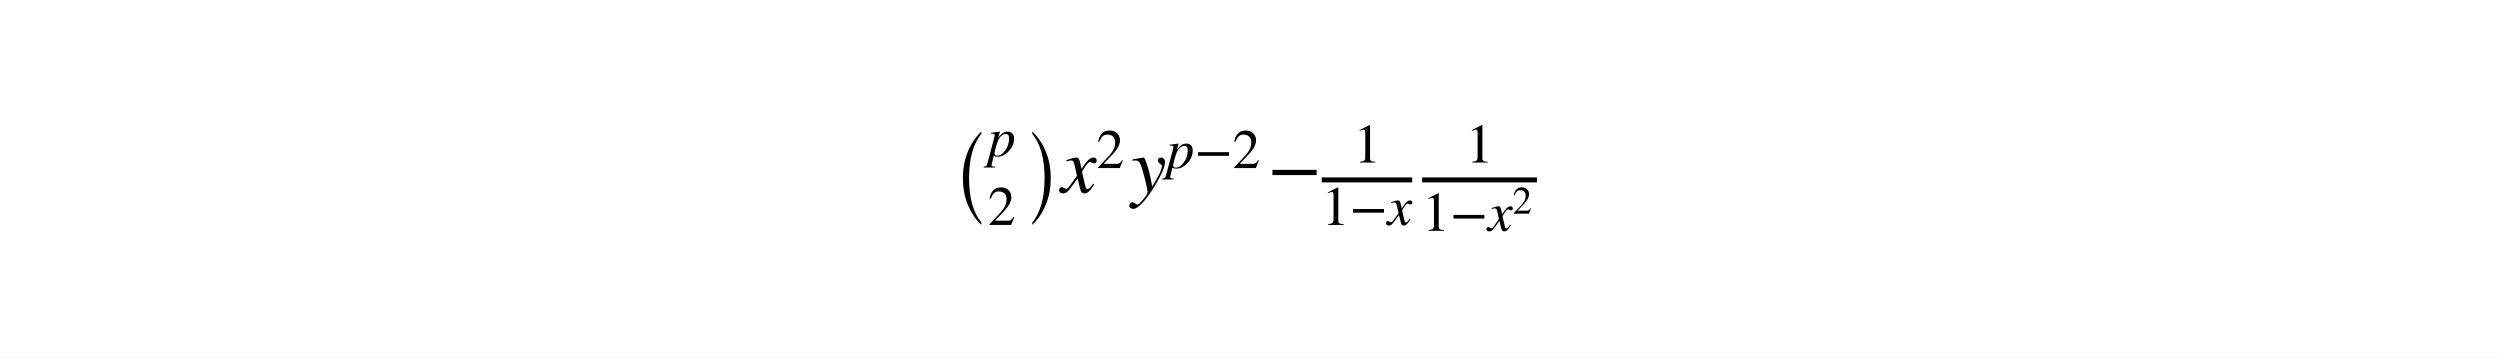
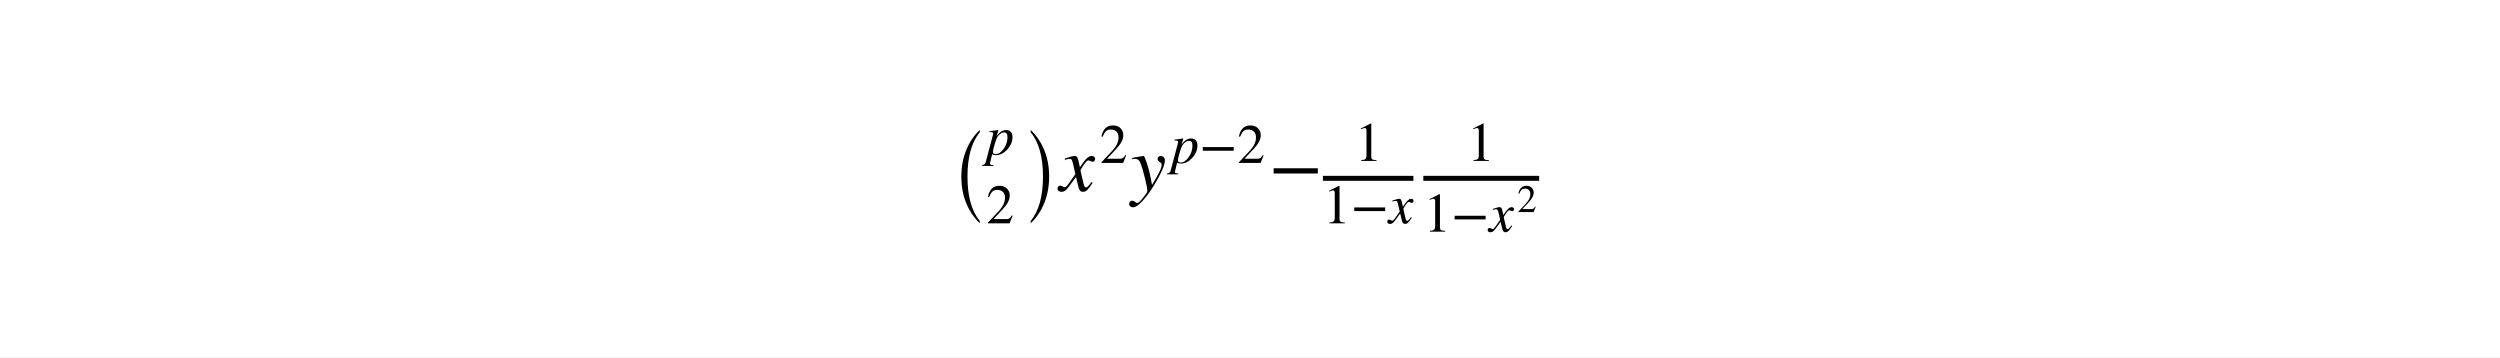
<svg xmlns="http://www.w3.org/2000/svg" xmlns:xlink="http://www.w3.org/1999/xlink" height="54pt" version="1.1" viewBox="0 0 378 54" width="378pt">
  <defs>
    <style type="text/css">
- *{stroke-linecap:butt;stroke-linejoin:round;}
+ *{stroke-linecap:butt;stroke-linejoin:round;stroke-miterlimit:100000;}
  </style>
  </defs>
  <g id="figure_1">
    <g id="patch_1">
-       <path d=" M0 54 L378 54 L378 0 L0 0 z " style="fill:#ffffff;" />
+       <path d="M 0 54  L 378 54  L 378 0  L 0 0  z " style="fill:#ffffff;" />
    </g>
    <g id="text_1">
      <defs>
-         <path d=" M8.594 103.594 L8.594 106.594 Q19.797 96 26.344 80.344 Q32.906 64.703 32.906 45.094 Q32.906 25.797 26.344 9.938 Q19.797 -5.906 8.594 -16.406 L8.594 -13.406 Q24.797 6.406 24.797 45.094 Q24.797 83.797 8.594 103.594" id="STIXSizeOneSym-Regular-29" />
-         <path d=" M38.203 -13.406 L38.203 -16.406 Q27 -5.797 20.453 9.844 Q13.906 25.5 13.906 45.094 Q13.906 64.406 20.453 80.25 Q27 96.094 38.203 106.594 L38.203 103.594 Q22 83.797 22 45.094 Q22 6.406 38.203 -13.406" id="STIXSizeOneSym-Regular-28" />
-         <path d=" M39.406 0 L11.797 0 L11.797 1.5 Q17.297 1.797 19.297 3.547 Q21.297 5.297 21.297 9.5 L21.297 54.406 Q21.297 59.297 18.297 59.297 Q16.906 59.297 13.797 58.094 L11.094 57.094 L11.094 58.5 L29 67.594 L29.906 67.297 L29.906 7.594 Q29.906 4.297 31.906 2.891 Q33.906 1.5 39.406 1.5 z " id="STIXGeneral-Regular-31" />
-         <path d=" M62.094 22 L6.406 22 L6.406 28.594 L62.094 28.594 z " id="STIXGeneral-Regular-2212" />
-         <path d=" M24.297 35.5 L25.5 29.797 Q30.797 37.906 34.047 41 Q37.297 44.094 40.594 44.094 Q42.406 44.094 43.547 43.047 Q44.703 42 44.703 40.391 Q44.703 38.797 43.75 37.797 Q42.797 36.797 41.297 36.797 Q40.406 36.797 38.906 37.641 Q37.406 38.5 36.094 38.5 Q33.203 38.5 26.297 26.406 Q26.297 25.094 27.094 21.906 L30.297 8.5 Q31.297 4.406 33.297 4.406 Q34.906 4.406 38 8.406 Q38.297 8.797 38.688 9.344 Q39.094 9.906 39.391 10.344 Q39.703 10.797 40.094 11.203 L41.594 10.297 Q37.297 3.594 34.797 1.25 Q32.297 -1.094 29.406 -1.094 Q27 -1.094 25.703 0.406 Q24.406 1.906 23.5 5.703 L20.594 17.594 L11.797 5.703 Q8.703 1.5 6.75 0.203 Q4.797 -1.094 2.297 -1.094 Q0 -1.094 -1.344 0 Q-2.703 1.094 -2.703 3.094 Q-2.703 4.594 -1.75 5.641 Q-0.797 6.703 0.703 6.703 Q1.906 6.703 3.906 5.594 Q5.406 4.703 6.5 4.703 Q8.203 4.703 11.594 9.594 L19.797 21.203 L17 33.594 Q16 38 15.141 39.203 Q14.297 40.406 12.406 40.406 Q11.203 40.406 8.5 39.703 L6.703 39.203 L6.406 40.797 L7.5 41.203 Q15.5 44.094 19.203 44.094 Q21.094 44.094 22.188 42.297 Q23.297 40.5 24.297 35.5" id="STIXGeneral-Italic-78" />
-         <path d=" M24.297 18.594 L26.406 7.594 Q33.094 18.594 35.844 24.344 Q38.594 30.094 38.594 33.297 Q38.594 34.906 36 36.5 Q33.406 38.203 33.406 40.406 Q33.406 42 34.547 43.047 Q35.703 44.094 37.406 44.094 Q39.594 44.094 41.094 42.5 Q42.594 40.906 42.594 38.594 Q42.594 29.906 29.5 8.094 Q21.703 -4.797 14.344 -12.688 Q7 -20.594 2.703 -20.594 Q0.406 -20.594 -1 -19.391 Q-2.406 -18.203 -2.406 -16.297 Q-2.406 -14.594 -1.25 -13.438 Q-0.094 -12.297 1.5 -12.297 Q3.406 -12.297 4.906 -13.688 Q6.406 -15.094 7.594 -15.094 Q9.406 -15.094 12.406 -11.797 Q13.703 -10.5 16.25 -7.141 Q18.797 -3.797 19.5 -2.703 Q20.5 -0.703 20.5 0.797 Q20.5 3.797 17.391 16.344 Q14.297 28.906 12.297 34 Q10.906 37.703 9.25 39.047 Q7.594 40.406 4.594 40.406 Q3 40.406 1.5 40 L1.5 41.703 Q3.703 42.094 4.703 42.297 Q8.797 43.094 15.406 44.094 L15.797 44.094 Q16.906 44.094 19.953 34.797 Q23 25.5 24.297 18.594" id="STIXGeneral-Italic-79" />
-         <path d=" M21.5 42.797 L18.594 32.797 Q26.094 44.094 35.703 44.094 Q41.203 44.094 44.203 40.797 Q47.203 37.5 47.203 31.594 Q47.203 19.297 37.844 9.094 Q28.5 -1.094 17.5 -1.094 Q13.906 -1.094 10.594 0.594 Q6.594 -15.906 6.594 -16 Q6.594 -17.594 7.938 -18.25 Q9.297 -18.906 12.797 -18.906 L12.797 -20.5 L-7.5 -20.5 L-7.5 -18.906 Q-4.297 -18.797 -2.938 -17.5 Q-1.594 -16.203 -0.703 -12.594 L10.797 30.594 Q12.406 36.406 12.406 37.703 Q12.406 40.406 8 40.406 L5.797 40.406 L5.594 41.906 L21.203 44.094 Q21.703 44.094 21.703 43.703 Q21.594 43.203 21.5 42.797 M38.203 31.297 Q38.203 35.703 36.75 37.75 Q35.297 39.797 32 39.797 Q28.094 39.797 24.188 36.391 Q20.297 33 18.5 28.406 Q16.297 22.703 14.141 14.891 Q12 7.094 12 4.594 Q12 2.906 13.344 1.844 Q14.703 0.797 16.797 0.797 Q24.594 0.797 31.297 10.297 Q38.203 19.906 38.203 31.297" id="STIXGeneral-Italic-70" />
-         <path d=" M47.406 13.703 L42 0 L2.906 0 L2.906 1.203 L20.703 20.094 Q27.703 27.406 30.703 33.5 Q33.703 39.594 33.703 46.094 Q33.703 52.797 30 56.5 Q26.297 60.203 19.797 60.203 Q14.406 60.203 11.25 57.391 Q8.094 54.594 5.094 47.203 L3 47.703 Q4.703 57 9.844 62.297 Q15 67.594 23.797 67.594 Q32.094 67.594 37.188 62.594 Q42.297 57.594 42.297 50 Q42.297 38.703 29.5 25.203 L13 7.594 L36.406 7.594 Q39.703 7.594 41.641 8.891 Q43.594 10.203 46 14.297 z " id="STIXGeneral-Regular-32" />
+         <path d="M 47.406 13.703  L 42 0  L 2.906 0  L 2.906 1.203  L 20.703 20.094  Q 27.703 27.406 30.703 33.5  Q 33.703 39.594 33.703 46.094  Q 33.703 52.797 30 56.5  Q 26.297 60.203 19.797 60.203  Q 14.406 60.203 11.25 57.391  Q 8.094 54.594 5.094 47.203  L 3 47.703  Q 4.703 57 9.844 62.297  Q 15 67.594 23.797 67.594  Q 32.094 67.594 37.188 62.594  Q 42.297 57.594 42.297 50  Q 42.297 38.703 29.5 25.203  L 13 7.594  L 36.406 7.594  Q 39.703 7.594 41.641 8.891  Q 43.594 10.203 46 14.297  z " id="STIXGeneral-Regular-32" />
+         <path d="M 39.406 0  L 11.797 0  L 11.797 1.5  Q 17.297 1.797 19.297 3.547  Q 21.297 5.297 21.297 9.5  L 21.297 54.406  Q 21.297 59.297 18.297 59.297  Q 16.906 59.297 13.797 58.094  L 11.094 57.094  L 11.094 58.5  L 29 67.594  L 29.906 67.297  L 29.906 7.594  Q 29.906 4.297 31.906 2.891  Q 33.906 1.5 39.406 1.5  z " id="STIXGeneral-Regular-31" />
+         <path d="M 21.5 42.797  L 18.594 32.797  Q 26.094 44.094 35.703 44.094  Q 41.203 44.094 44.203 40.797  Q 47.203 37.5 47.203 31.594  Q 47.203 19.297 37.844 9.094  Q 28.5 -1.094 17.5 -1.094  Q 13.906 -1.094 10.594 0.594  Q 6.594 -15.906 6.594 -16  Q 6.594 -17.594 7.938 -18.25  Q 9.297 -18.906 12.797 -18.906  L 12.797 -20.5  L -7.5 -20.5  L -7.5 -18.906  Q -4.297 -18.797 -2.938 -17.5  Q -1.594 -16.203 -0.703 -12.594  L 10.797 30.594  Q 12.406 36.406 12.406 37.703  Q 12.406 40.406 8 40.406  L 5.797 40.406  L 5.594 41.906  L 21.203 44.094  Q 21.703 44.094 21.703 43.703  Q 21.594 43.203 21.5 42.797  M 38.203 31.297  Q 38.203 35.703 36.75 37.75  Q 35.297 39.797 32 39.797  Q 28.094 39.797 24.188 36.391  Q 20.297 33 18.5 28.406  Q 16.297 22.703 14.141 14.891  Q 12 7.094 12 4.594  Q 12 2.906 13.344 1.844  Q 14.703 0.797 16.797 0.797  Q 24.594 0.797 31.297 10.297  Q 38.203 19.906 38.203 31.297  " id="STIXGeneral-Italic-70" />
+         <path d="M 8.594 103.594  L 8.594 106.594  Q 19.797 96 26.344 80.344  Q 32.906 64.703 32.906 45.094  Q 32.906 25.797 26.344 9.938  Q 19.797 -5.906 8.594 -16.406  L 8.594 -13.406  Q 24.797 6.406 24.797 45.094  Q 24.797 83.797 8.594 103.594  " id="STIXSizeOneSym-Regular-29" />
+         <path d="M 38.203 -13.406  L 38.203 -16.406  Q 27 -5.797 20.453 9.844  Q 13.906 25.5 13.906 45.094  Q 13.906 64.406 20.453 80.25  Q 27 96.094 38.203 106.594  L 38.203 103.594  Q 22 83.797 22 45.094  Q 22 6.406 38.203 -13.406  " id="STIXSizeOneSym-Regular-28" />
+         <path d="M 24.297 18.594  L 26.406 7.594  Q 33.094 18.594 35.844 24.344  Q 38.594 30.094 38.594 33.297  Q 38.594 34.906 36 36.5  Q 33.406 38.203 33.406 40.406  Q 33.406 42 34.547 43.047  Q 35.703 44.094 37.406 44.094  Q 39.594 44.094 41.094 42.5  Q 42.594 40.906 42.594 38.594  Q 42.594 29.906 29.5 8.094  Q 21.703 -4.797 14.344 -12.688  Q 7 -20.594 2.703 -20.594  Q 0.406 -20.594 -1 -19.391  Q -2.406 -18.203 -2.406 -16.297  Q -2.406 -14.594 -1.25 -13.438  Q -0.094 -12.297 1.5 -12.297  Q 3.406 -12.297 4.906 -13.688  Q 6.406 -15.094 7.594 -15.094  Q 9.406 -15.094 12.406 -11.797  Q 13.703 -10.5 16.25 -7.141  Q 18.797 -3.797 19.5 -2.703  Q 20.5 -0.703 20.5 0.797  Q 20.5 3.797 17.391 16.344  Q 14.297 28.906 12.297 34  Q 10.906 37.703 9.25 39.047  Q 7.594 40.406 4.594 40.406  Q 3 40.406 1.5 40  L 1.5 41.703  Q 3.703 42.094 4.703 42.297  Q 8.797 43.094 15.406 44.094  L 15.797 44.094  Q 16.906 44.094 19.953 34.797  Q 23 25.5 24.297 18.594  " id="STIXGeneral-Italic-79" />
+         <path d="M 62.094 22  L 6.406 22  L 6.406 28.594  L 62.094 28.594  z " id="STIXGeneral-Regular-2212" />
+         <path d="M 24.297 35.5  L 25.5 29.797  Q 30.797 37.906 34.047 41  Q 37.297 44.094 40.594 44.094  Q 42.406 44.094 43.547 43.047  Q 44.703 42 44.703 40.391  Q 44.703 38.797 43.75 37.797  Q 42.797 36.797 41.297 36.797  Q 40.406 36.797 38.906 37.641  Q 37.406 38.5 36.094 38.5  Q 33.203 38.5 26.297 26.406  Q 26.297 25.094 27.094 21.906  L 30.297 8.5  Q 31.297 4.406 33.297 4.406  Q 34.906 4.406 38 8.406  Q 38.297 8.797 38.688 9.344  Q 39.094 9.906 39.391 10.344  Q 39.703 10.797 40.094 11.203  L 41.594 10.297  Q 37.297 3.594 34.797 1.25  Q 32.297 -1.094 29.406 -1.094  Q 27 -1.094 25.703 0.406  Q 24.406 1.906 23.5 5.703  L 20.594 17.594  L 11.797 5.703  Q 8.703 1.5 6.75 0.203  Q 4.797 -1.094 2.297 -1.094  Q 0 -1.094 -1.344 0  Q -2.703 1.094 -2.703 3.094  Q -2.703 4.594 -1.75 5.641  Q -0.797 6.703 0.703 6.703  Q 1.906 6.703 3.906 5.594  Q 5.406 4.703 6.5 4.703  Q 8.203 4.703 11.594 9.594  L 19.797 21.203  L 17 33.594  Q 16 38 15.141 39.203  Q 14.297 40.406 12.406 40.406  Q 11.203 40.406 8.5 39.703  L 6.703 39.203  L 6.406 40.797  L 7.5 41.203  Q 15.5 44.094 19.203 44.094  Q 21.094 44.094 22.188 42.297  Q 23.297 40.5 24.297 35.5  " id="STIXGeneral-Italic-78" />
      </defs>
-       <g transform="translate(144.0 29.22)scale(0.12 -0.12)">
+       <g transform="translate(143.76 28.98)scale(0.12 -0.12)">
        <use transform="translate(0.0 -24.13125)scale(0.9555386)" xlink:href="#STIXSizeOneSym-Regular-28" />
-         <use transform="translate(44.69398 46.78437)scale(0.7)" xlink:href="#STIXGeneral-Italic-70" />
+         <use transform="translate(44.69398 46.78438)scale(0.7)" xlink:href="#STIXGeneral-Italic-70" />
        <use transform="translate(44.69398 -39.88125)scale(0.7)" xlink:href="#STIXGeneral-Regular-32" />
        <use transform="translate(92.47398 -24.13125)scale(0.9555386)" xlink:href="#STIXSizeOneSym-Regular-29" />
        <use transform="translate(137.168 0.8875)" xlink:href="#STIXGeneral-Italic-78" />
-         <use transform="translate(181.568 31.75313)scale(0.7)" xlink:href="#STIXGeneral-Regular-32" />
-         <use transform="translate(225.3867 0.8875)" xlink:href="#STIXGeneral-Italic-79" />
-         <use transform="translate(269.7867 31.75313)scale(0.7)" xlink:href="#STIXGeneral-Italic-70" />
-         <use transform="translate(305.0667 31.75313)scale(0.7)" xlink:href="#STIXGeneral-Regular-2212" />
-         <use transform="translate(353.0167 31.75313)scale(0.7)" xlink:href="#STIXGeneral-Regular-32" />
-         <use transform="translate(396.8354 0.8875)" xlink:href="#STIXGeneral-Regular-2212" />
-         <use transform="translate(505.3354 38.68438)scale(0.7)" xlink:href="#STIXGeneral-Regular-31" />
-         <use transform="translate(465.3354 -39.88125)scale(0.7)" xlink:href="#STIXGeneral-Regular-31" />
-         <use transform="translate(500.3354 -39.88125)scale(0.7)" xlink:href="#STIXGeneral-Regular-2212" />
-         <use transform="translate(548.2854 -39.88125)scale(0.7)" xlink:href="#STIXGeneral-Italic-78" />
-         <use transform="translate(646.8654 38.68438)scale(0.7)" xlink:href="#STIXGeneral-Regular-31" />
-         <use transform="translate(591.8654 -47.2925)scale(0.7)" xlink:href="#STIXGeneral-Regular-31" />
-         <use transform="translate(626.8654 -47.2925)scale(0.7)" xlink:href="#STIXGeneral-Regular-2212" />
-         <use transform="translate(674.8154 -47.2925)scale(0.7)" xlink:href="#STIXGeneral-Italic-78" />
-         <use transform="translate(705.8954 -25.68656)scale(0.49)" xlink:href="#STIXGeneral-Regular-32" />
-         <path d=" M465.335 13.684 L465.335 19.934 L579.365 19.934 L579.365 13.684 L465.335 13.684 z " />
-         <path d=" M591.865 13.684 L591.865 19.934 L736.568 19.934 L736.568 13.684 L591.865 13.684 z " />
+         <use transform="translate(187.7411 36.1625)scale(0.7)" xlink:href="#STIXGeneral-Regular-32" />
+         <use transform="translate(227.1504 0.8875)" xlink:href="#STIXGeneral-Italic-79" />
+         <use transform="translate(277.7236 36.1625)scale(0.7)" xlink:href="#STIXGeneral-Italic-70" />
+         <use transform="translate(313.0036 36.1625)scale(0.7)" xlink:href="#STIXGeneral-Regular-2212" />
+         <use transform="translate(360.9536 36.1625)scale(0.7)" xlink:href="#STIXGeneral-Regular-32" />
+         <use transform="translate(400.3629 0.8875)" xlink:href="#STIXGeneral-Regular-2212" />
+         <use transform="translate(508.8629 38.68438)scale(0.7)" xlink:href="#STIXGeneral-Regular-31" />
+         <use transform="translate(468.8629 -39.88125)scale(0.7)" xlink:href="#STIXGeneral-Regular-31" />
+         <use transform="translate(503.8629 -39.88125)scale(0.7)" xlink:href="#STIXGeneral-Regular-2212" />
+         <use transform="translate(551.8129 -39.88125)scale(0.7)" xlink:href="#STIXGeneral-Italic-78" />
+         <use transform="translate(650.3929 38.68437)scale(0.7)" xlink:href="#STIXGeneral-Regular-31" />
+         <use transform="translate(595.3929 -50.37906)scale(0.7)" xlink:href="#STIXGeneral-Regular-31" />
+         <use transform="translate(630.3929 -50.37906)scale(0.7)" xlink:href="#STIXGeneral-Regular-2212" />
+         <use transform="translate(678.3429 -50.37906)scale(0.7)" xlink:href="#STIXGeneral-Italic-78" />
+         <use transform="translate(713.744 -25.68656)scale(0.49)" xlink:href="#STIXGeneral-Regular-32" />
+         <path d="M 468.863 13.684  L 468.863 19.934  L 582.893 19.934  L 582.893 13.684  L 468.863 13.684  z " />
+         <path d="M 595.393 13.684  L 595.393 19.934  L 741.331 19.934  L 741.331 13.684  L 595.393 13.684  z " />
      </g>
    </g>
  </g>
</svg>
